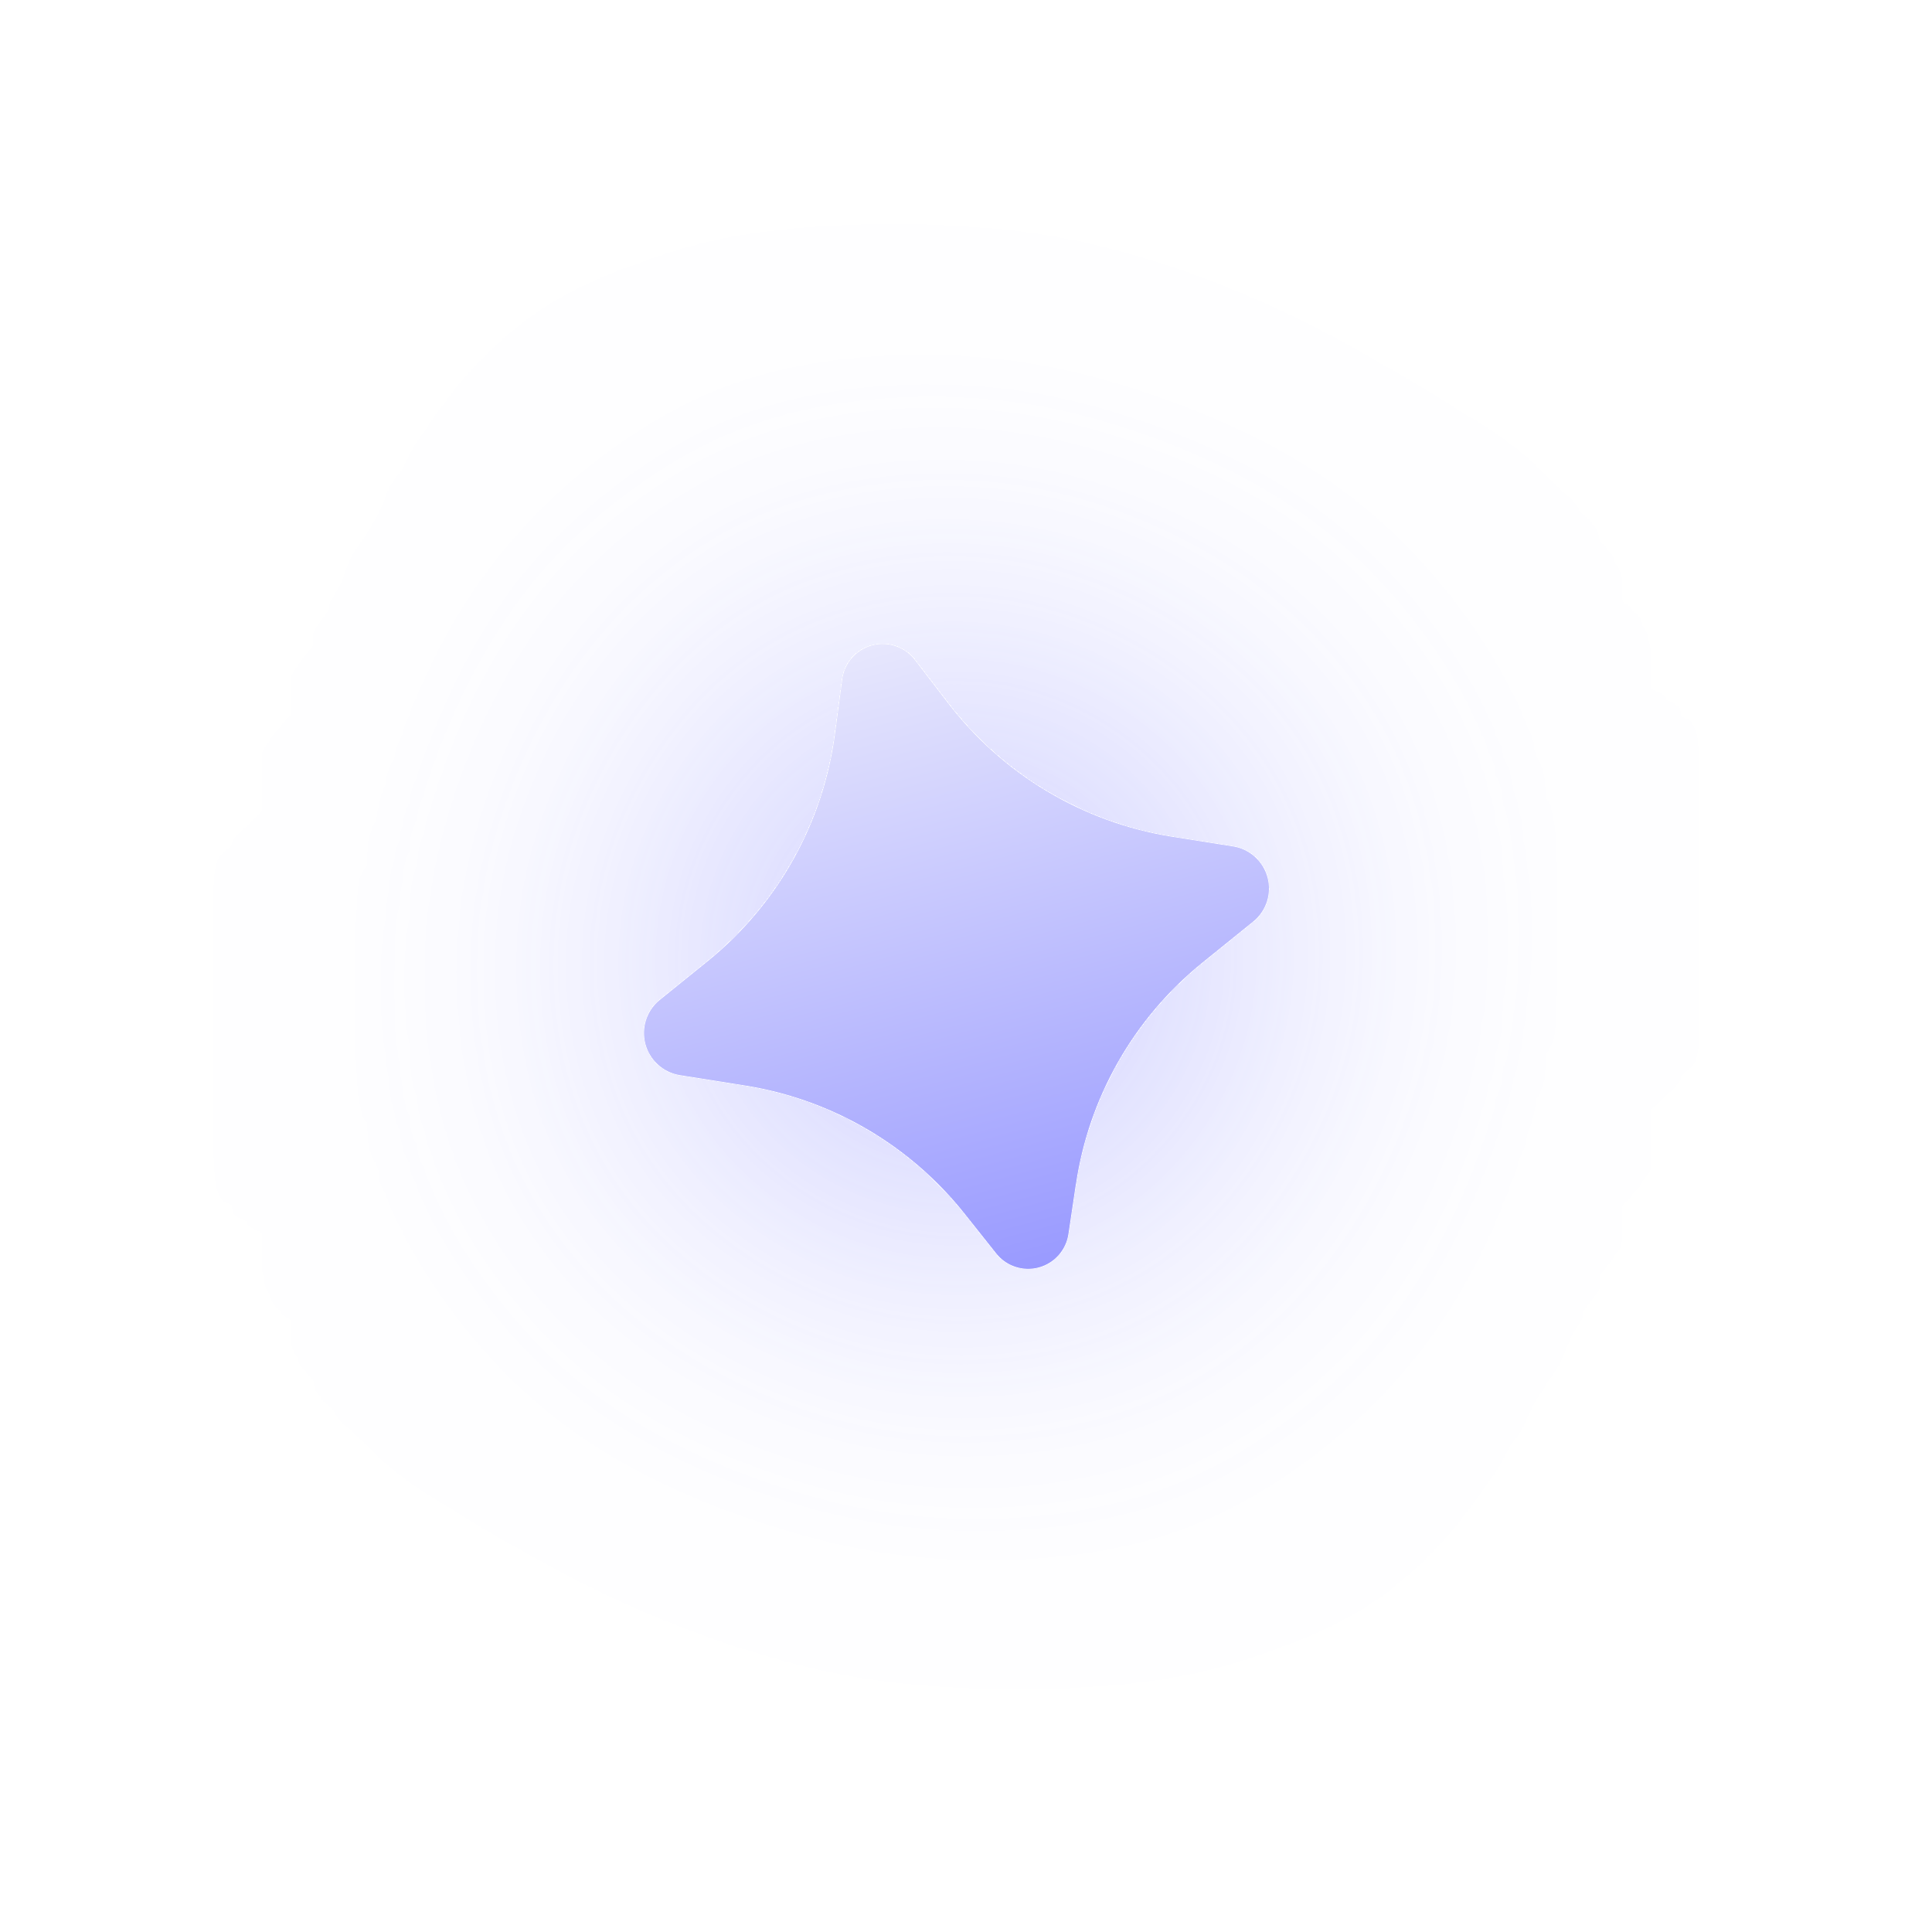
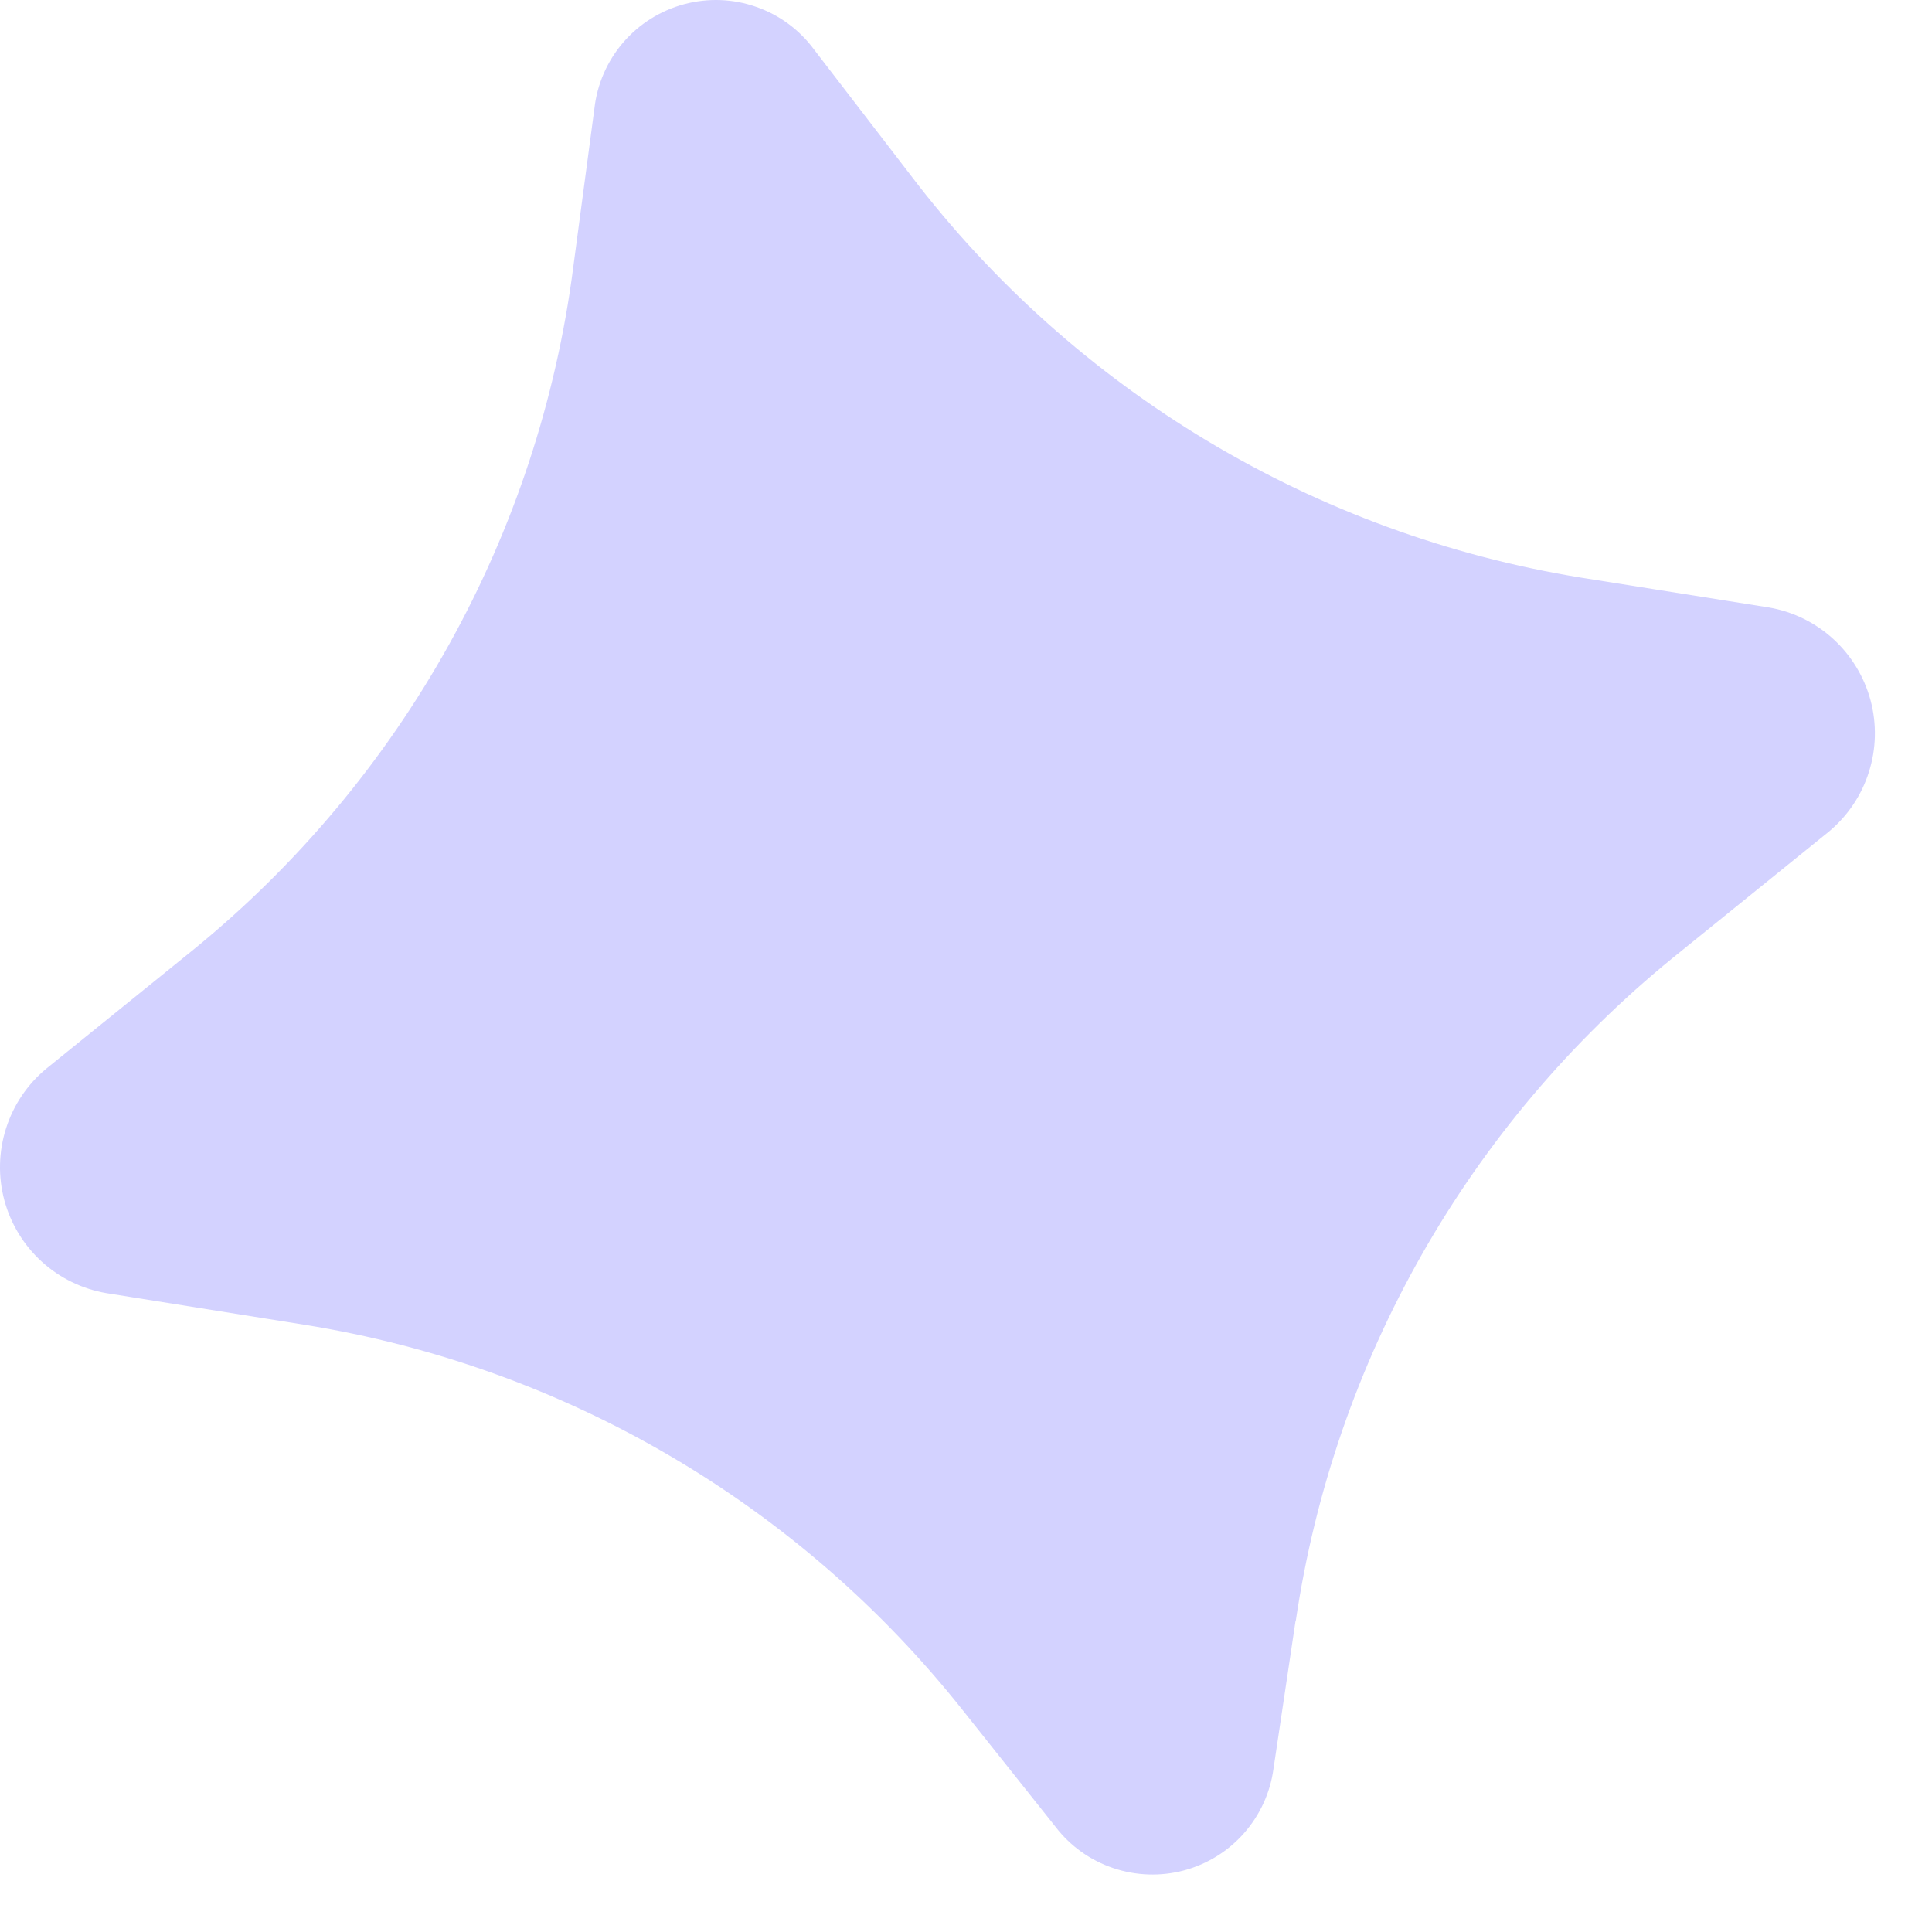
- <svg xmlns="http://www.w3.org/2000/svg" width="72" height="72" viewBox="0 0 72 72" fill="none">
-   <g filter="url(#filter0_d_60938_46201)">
-     <path d="M40.093 44.141L39.82 45.971C39.78 46.268 39.653 46.546 39.455 46.771C39.258 46.996 38.998 47.157 38.708 47.235C38.419 47.312 38.113 47.302 37.829 47.206C37.545 47.111 37.297 46.933 37.114 46.696L35.962 45.248C33.932 42.685 31.014 40.975 27.784 40.457L25.322 40.065C25.022 40.013 24.743 39.877 24.519 39.673C24.294 39.468 24.133 39.203 24.054 38.91C23.976 38.616 23.983 38.306 24.075 38.017C24.167 37.727 24.34 37.47 24.574 37.276L26.404 35.796C29.005 33.676 30.694 30.64 31.122 27.313L31.384 25.347C31.418 25.044 31.543 24.758 31.742 24.527C31.941 24.296 32.205 24.131 32.499 24.052C32.794 23.973 33.106 23.984 33.393 24.085C33.681 24.185 33.932 24.37 34.113 24.616L35.319 26.185C37.352 28.853 40.332 30.639 43.644 31.176L45.973 31.546C46.272 31.597 46.55 31.733 46.774 31.938C46.998 32.142 47.158 32.407 47.237 32.7C47.315 32.992 47.308 33.302 47.217 33.591C47.125 33.88 46.952 34.137 46.719 34.331L44.779 35.9C42.242 37.965 40.571 40.905 40.096 44.14" fill="url(#paint0_linear_60938_46201)" />
-   </g>
-   <defs>
-     <filter id="filter0_d_60938_46201" x="0" y="0" width="71.291" height="71.286" filterUnits="userSpaceOnUse" color-interpolation-filters="sRGB">
-       <feFlood flood-opacity="0" result="BackgroundImageFix" />
-       <feColorMatrix in="SourceAlpha" type="matrix" values="0 0 0 0 0 0 0 0 0 0 0 0 0 0 0 0 0 0 127 0" result="hardAlpha" />
-       <feOffset />
-       <feGaussianBlur stdDeviation="12" />
-       <feComposite in2="hardAlpha" operator="out" />
-       <feColorMatrix type="matrix" values="0 0 0 0 0.6 0 0 0 0 0.604 0 0 0 0 1 0 0 0 0.8 0" />
-       <feBlend mode="normal" in2="BackgroundImageFix" result="effect1_dropShadow_60938_46201" />
-       <feBlend mode="normal" in="SourceGraphic" in2="effect1_dropShadow_60938_46201" result="shape" />
-     </filter>
-     <linearGradient id="paint0_linear_60938_46201" x1="32.496" y1="24.052" x2="38.708" y2="47.235" gradientUnits="userSpaceOnUse">
-       <stop stop-color="#E7E7FD" />
-       <stop offset="1" stop-color="#999AFF" />
-     </linearGradient>
-   </defs>
+ <svg xmlns="http://www.w3.org/2000/svg" width="24" height="24" viewBox="0 0 24 24" fill="none">
+   <path d="M16.093 20.141L15.82 21.971C15.78 22.268 15.653 22.546 15.455 22.771C15.258 22.996 14.998 23.157 14.708 23.235C14.419 23.312 14.113 23.302 13.829 23.206C13.546 23.111 13.296 22.933 13.114 22.696L11.962 21.248C9.932 18.685 7.014 16.975 3.784 16.457L1.322 16.064C1.022 16.013 0.743 15.877 0.519 15.673C0.294 15.468 0.133 15.203 0.054 14.91C-0.025 14.616 -0.017 14.306 0.075 14.017C0.167 13.727 0.34 13.47 0.574 13.276L2.404 11.796C5.005 9.676 6.694 6.64 7.122 3.313L7.384 1.347C7.418 1.044 7.543 0.758 7.742 0.527C7.941 0.296 8.205 0.131 8.499 0.052C8.794 -0.027 9.106 -0.016 9.393 0.085C9.681 0.185 9.932 0.37 10.113 0.616L11.319 2.185C13.352 4.853 16.332 6.639 19.644 7.176L21.973 7.546C22.272 7.597 22.55 7.733 22.774 7.938C22.997 8.142 23.158 8.407 23.237 8.7C23.315 8.993 23.308 9.302 23.216 9.591C23.125 9.88 22.952 10.137 22.719 10.331L20.779 11.9C18.242 13.965 16.571 16.905 16.096 20.14" fill="#D3D2FF" />
</svg>
